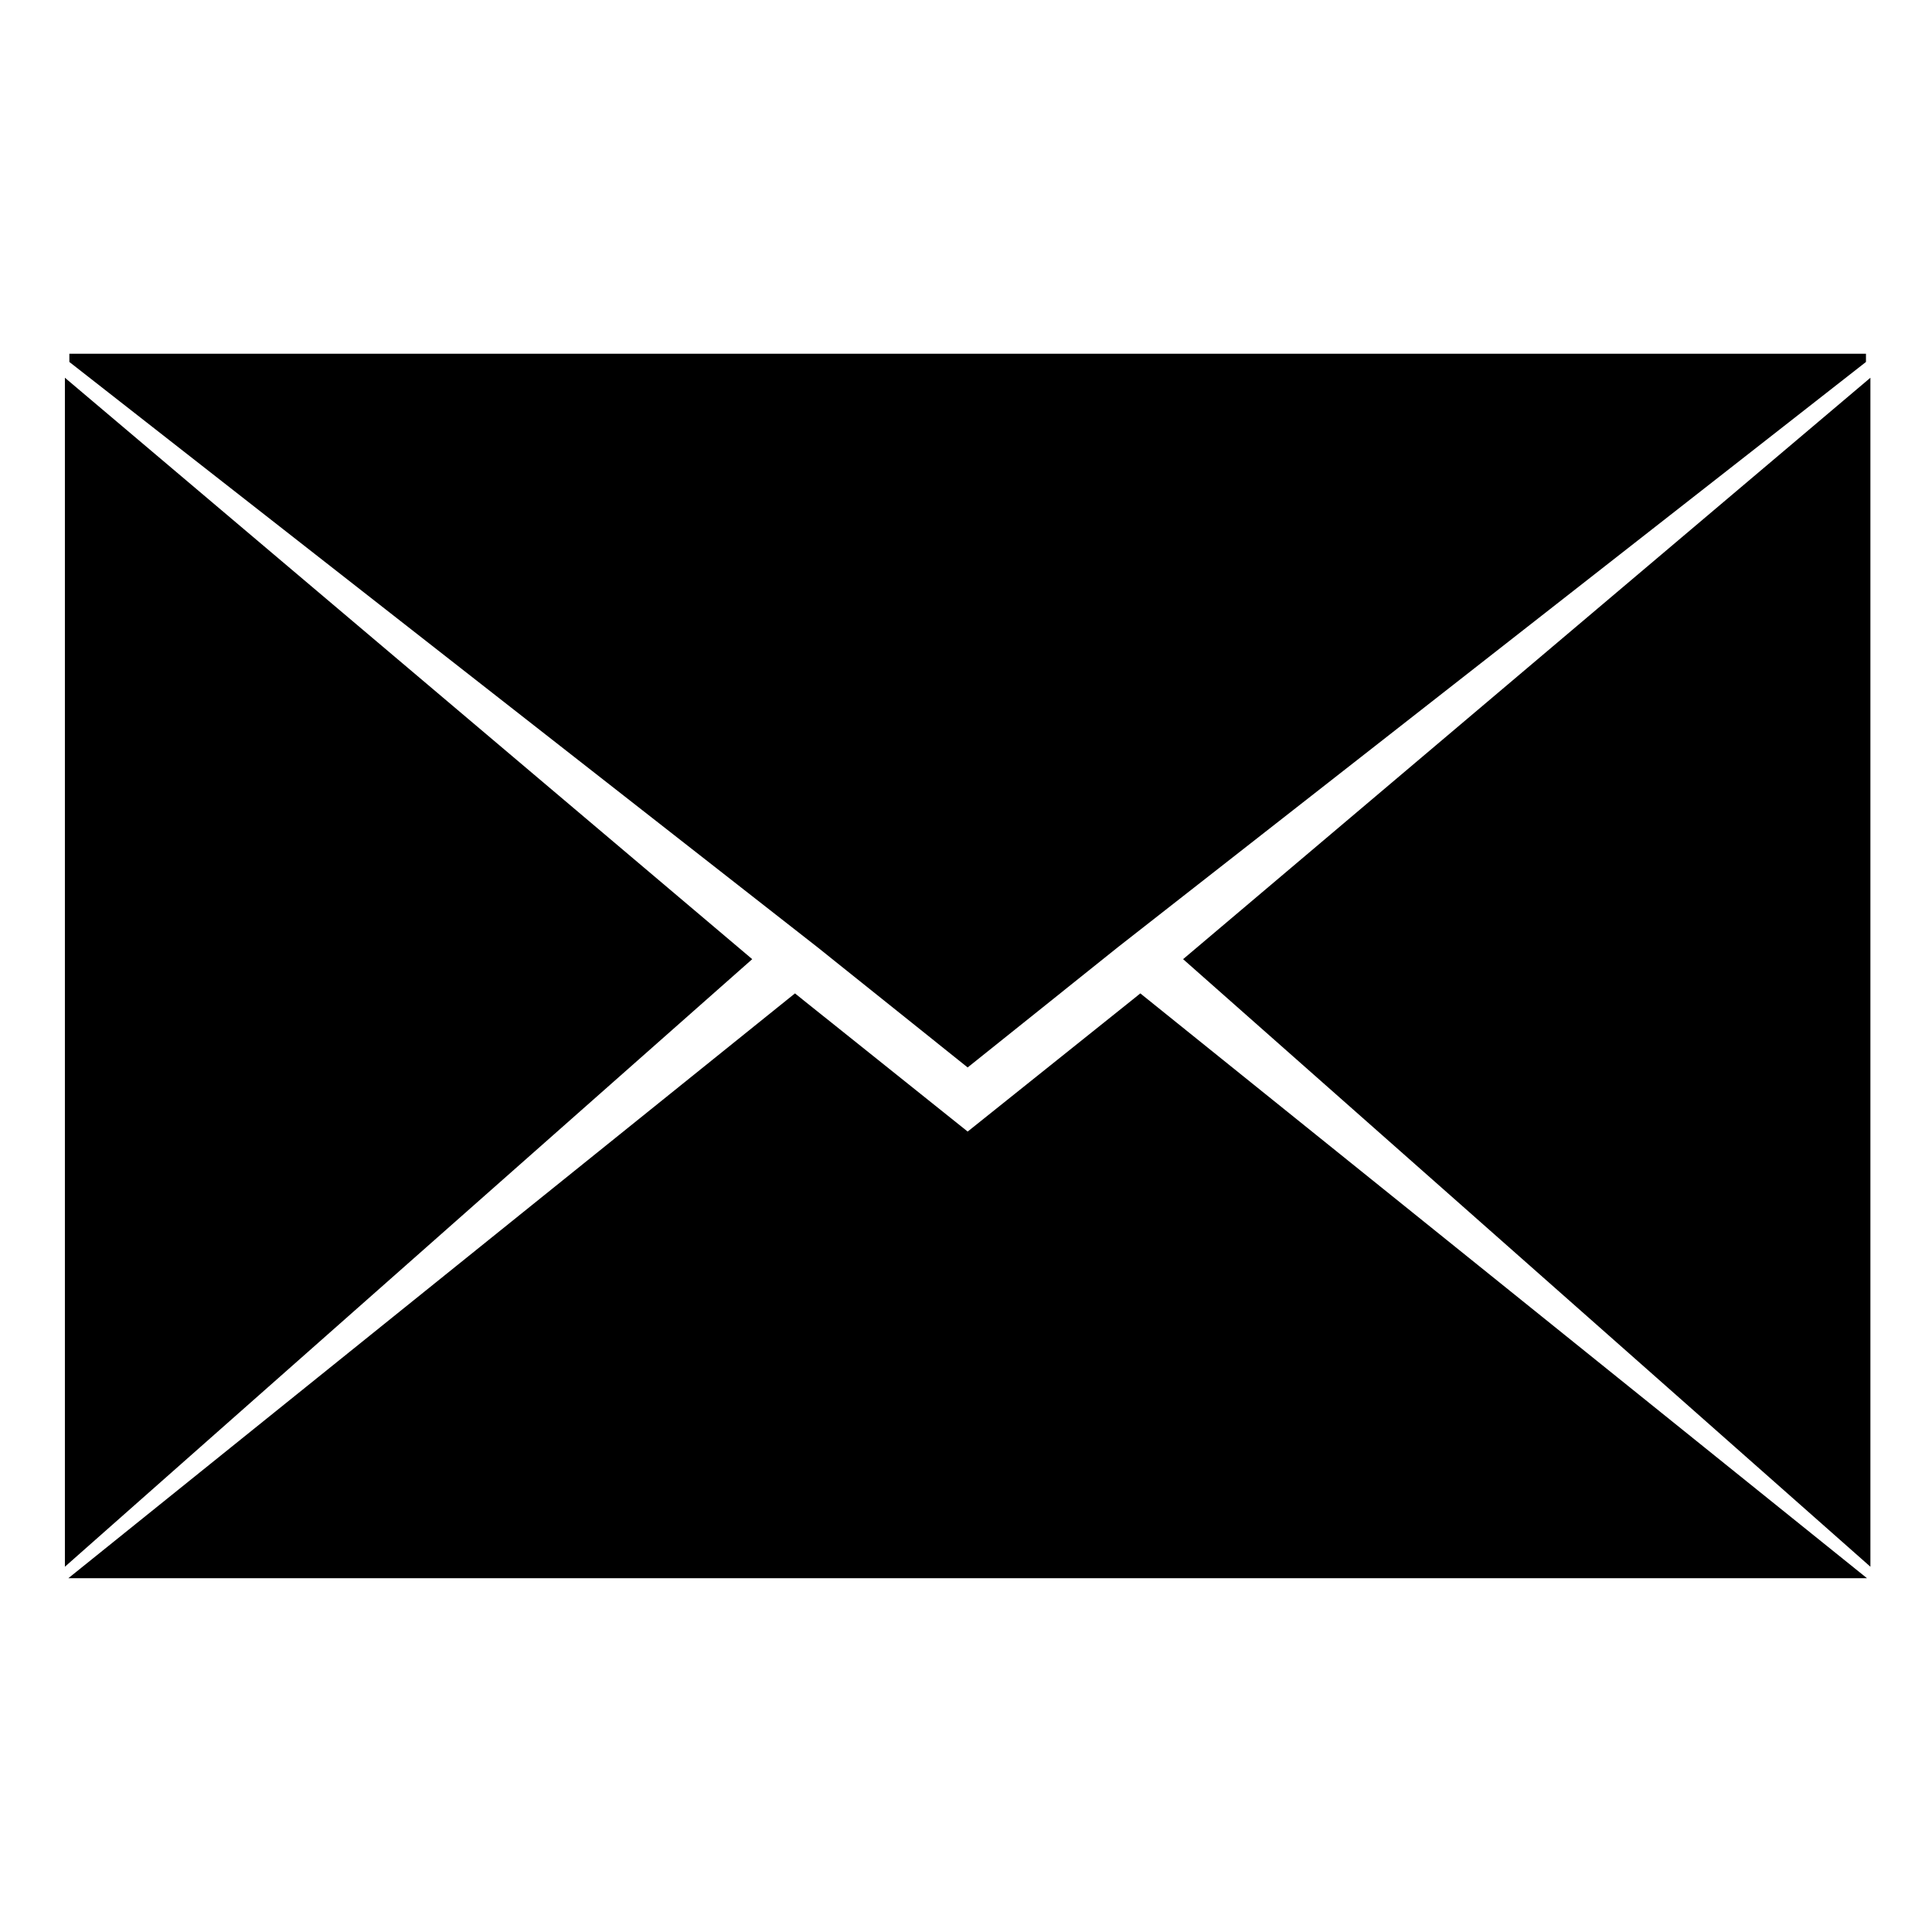
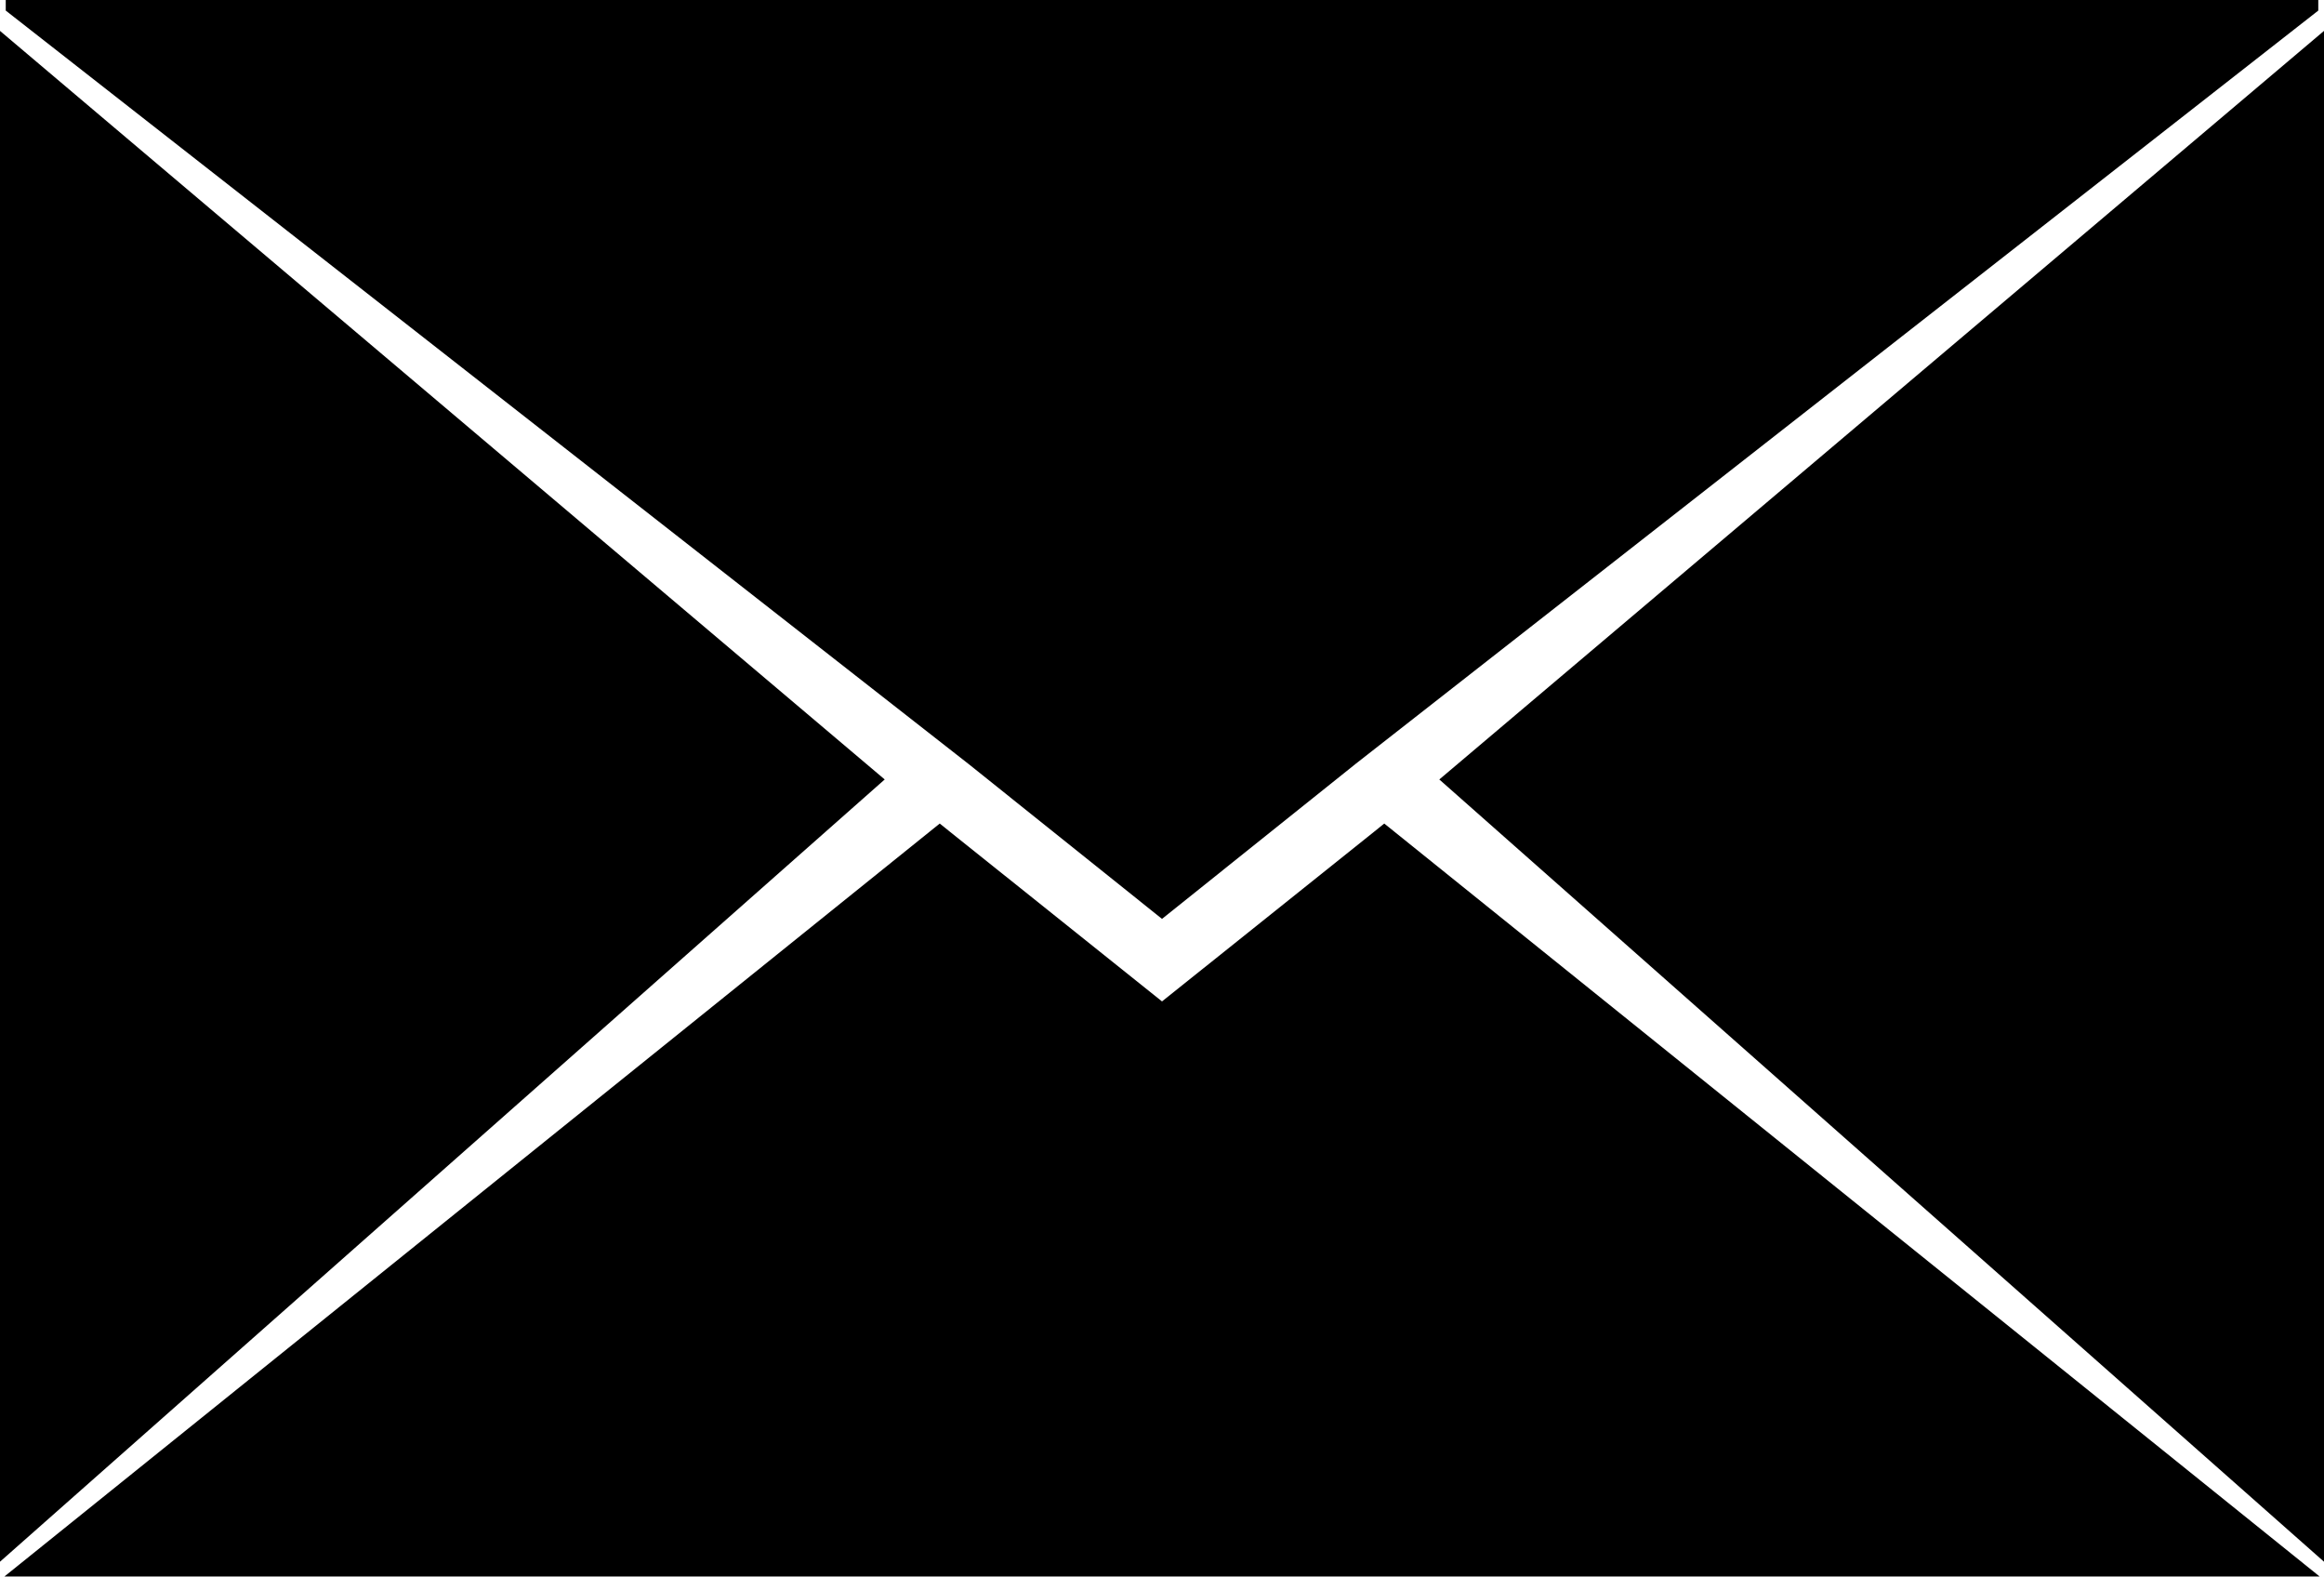
- <svg xmlns="http://www.w3.org/2000/svg" version="1.1" x="0px" y="0px" viewBox="0 0 100 100" enable-background="new 0 0 100 100" xml:space="preserve">
-   <g>
-     <polygon fill="#000000" points="50.086,55.251 57.865,49.024 96.582,18.735 96.582,18.31 50.086,18.31 3.59,18.31 3.59,18.735    42.307,49.024  " />
-     <polygon fill="#000000" points="38.934,49.645 3.359,19.552 3.359,81.094 38.934,49.647  " />
-     <polygon fill="#000000" points="58.604,51.756 50.086,58.569 41.568,51.756 41.148,51.418 3.536,81.689 50.086,81.689    96.637,81.689 59.023,51.418  " />
-     <polygon fill="#000000" points="61.238,49.645 61.238,49.647 96.812,81.094 96.812,19.552  " />
+ <svg xmlns="http://www.w3.org/2000/svg" enable-background="new 0 0 100 100" xml:space="preserve" height="63.379" width="93.453" version="1.1" y="0px" x="0px" viewBox="0 0 93.453 63.379">
+   <g transform="translate(-3.359,-18.31)">
+     <polygon points="96.582 18.31 50.086 18.31 3.59 18.31 3.59 18.735 42.307 49.024 50.086 55.251 57.865 49.024 96.582 18.735" />
+     <polygon points="38.934 49.647 38.934 49.645 3.359 19.552 3.359 81.094" />
+     <polygon points="41.148 51.418 3.536 81.689 50.086 81.689 96.637 81.689 59.023 51.418 58.604 51.756 50.086 58.569 41.568 51.756" />
+     <polygon points="96.812 19.552 61.238 49.645 61.238 49.647 96.812 81.094" />
  </g>
</svg>
